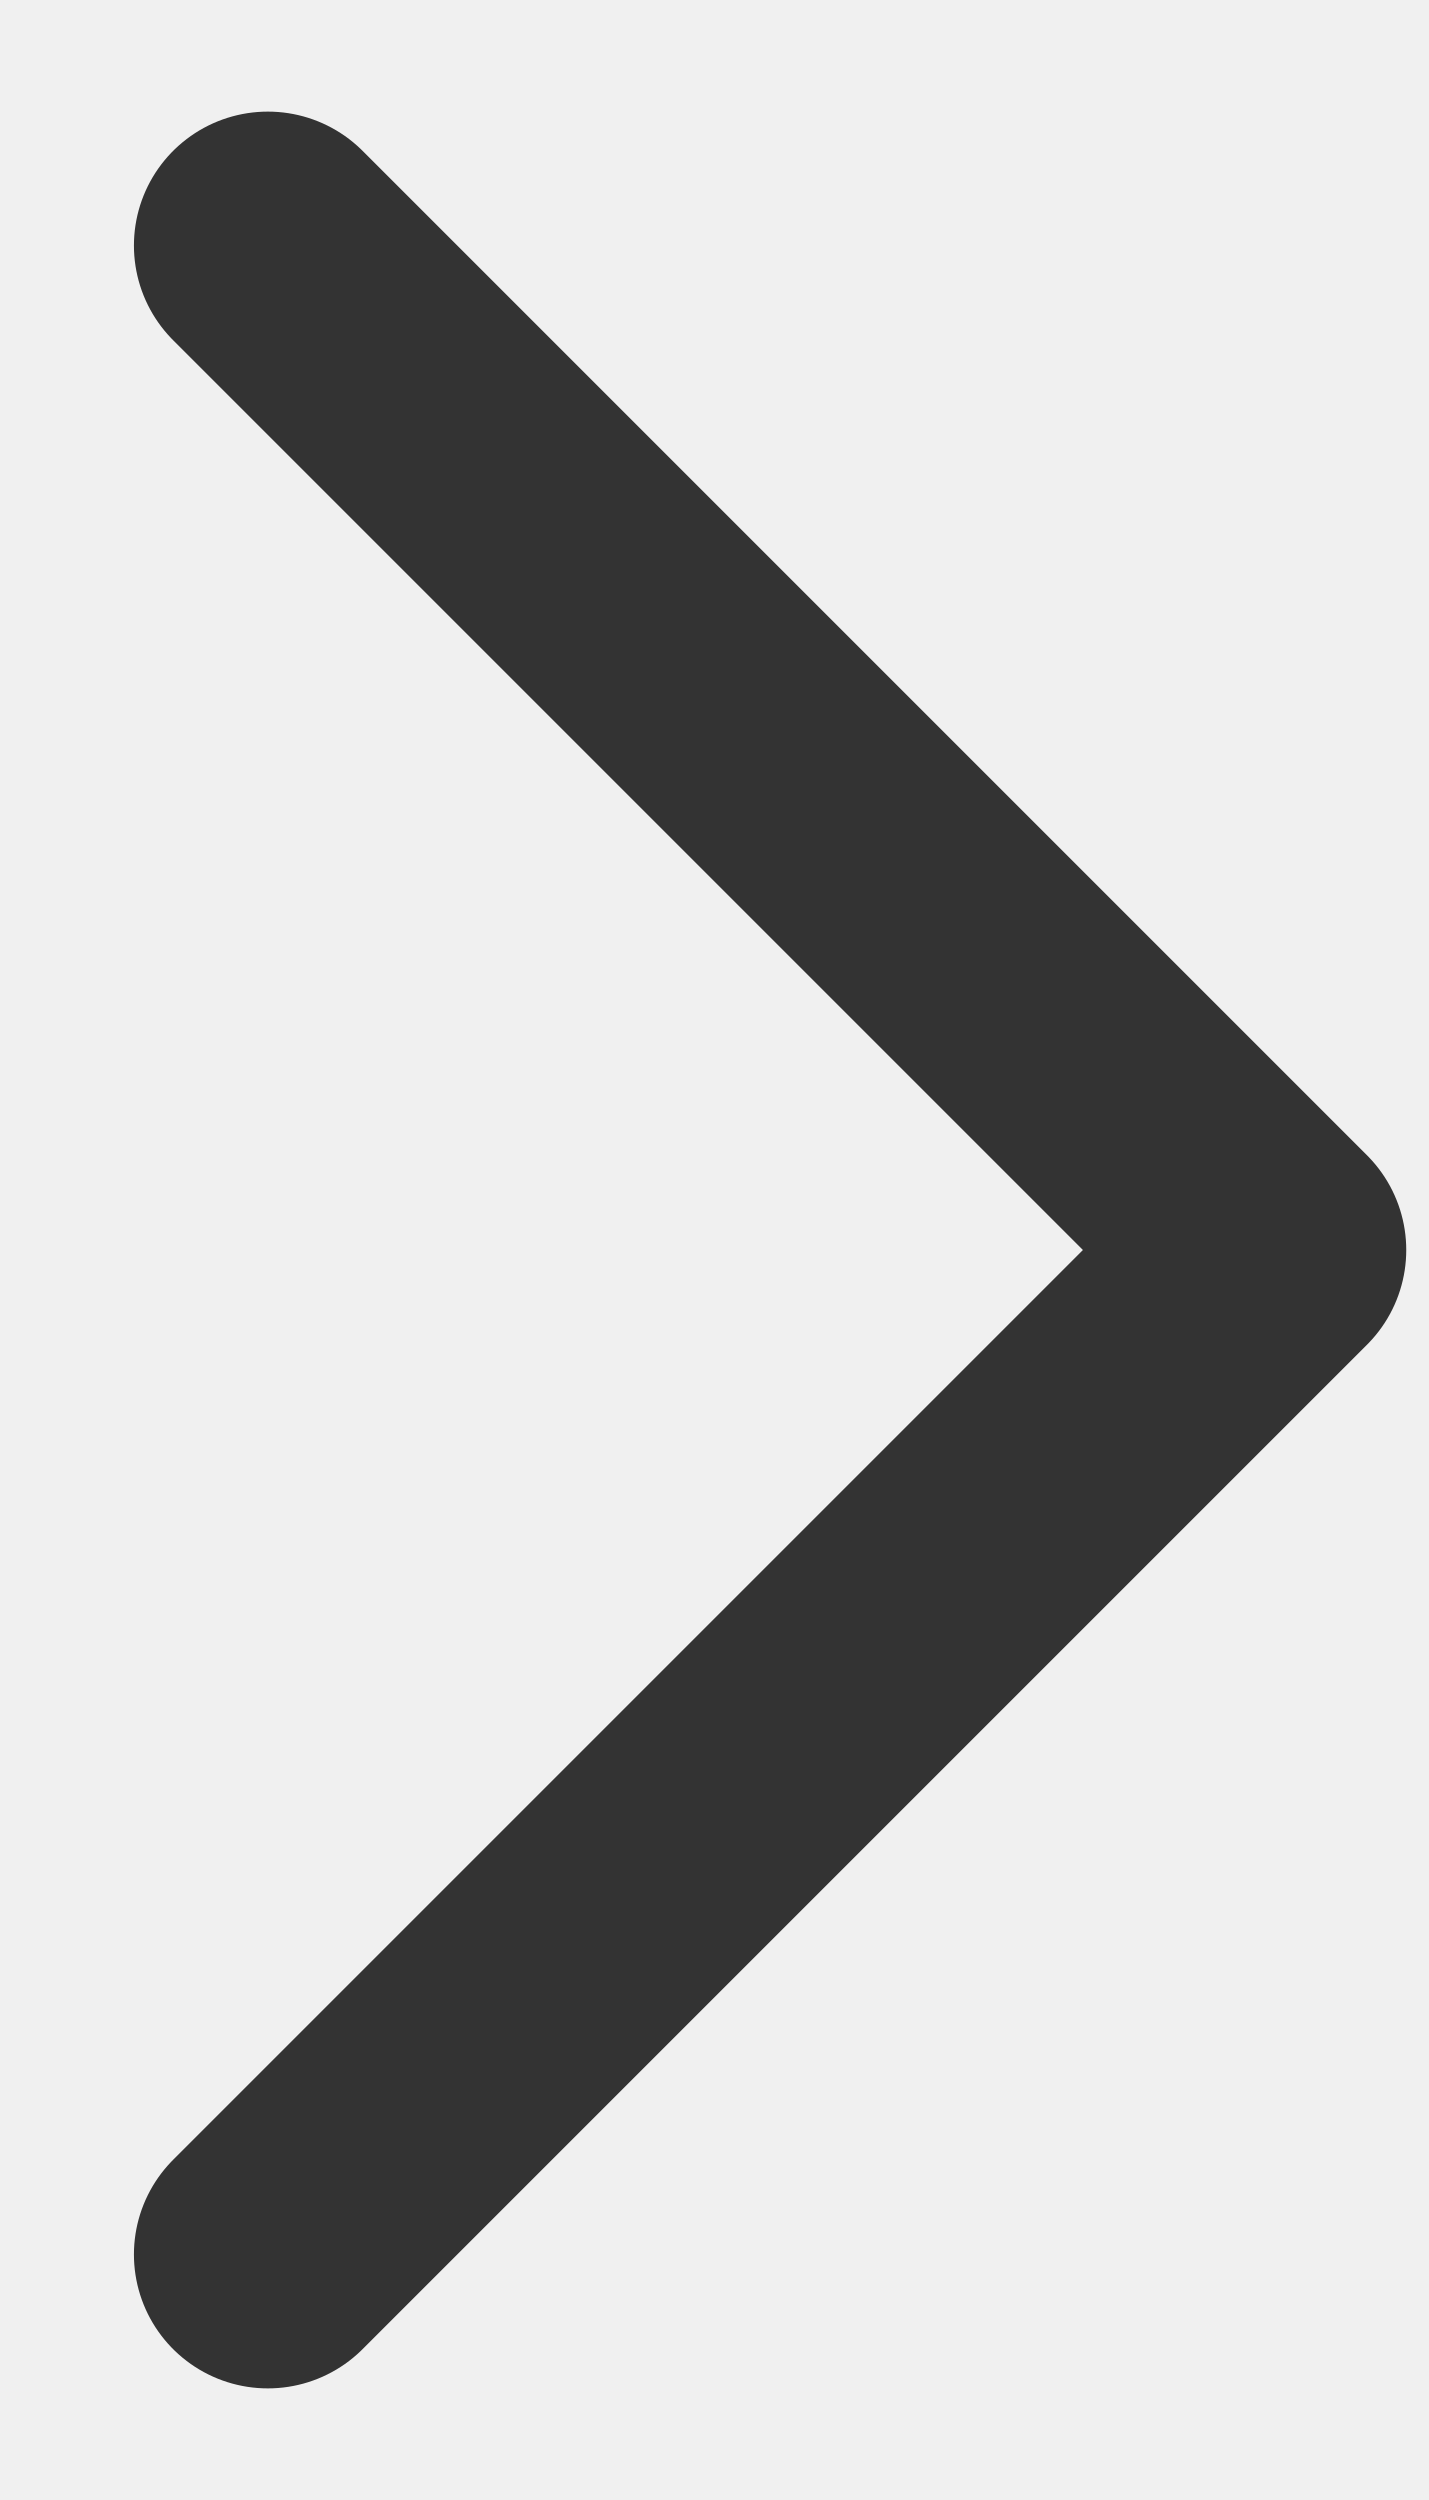
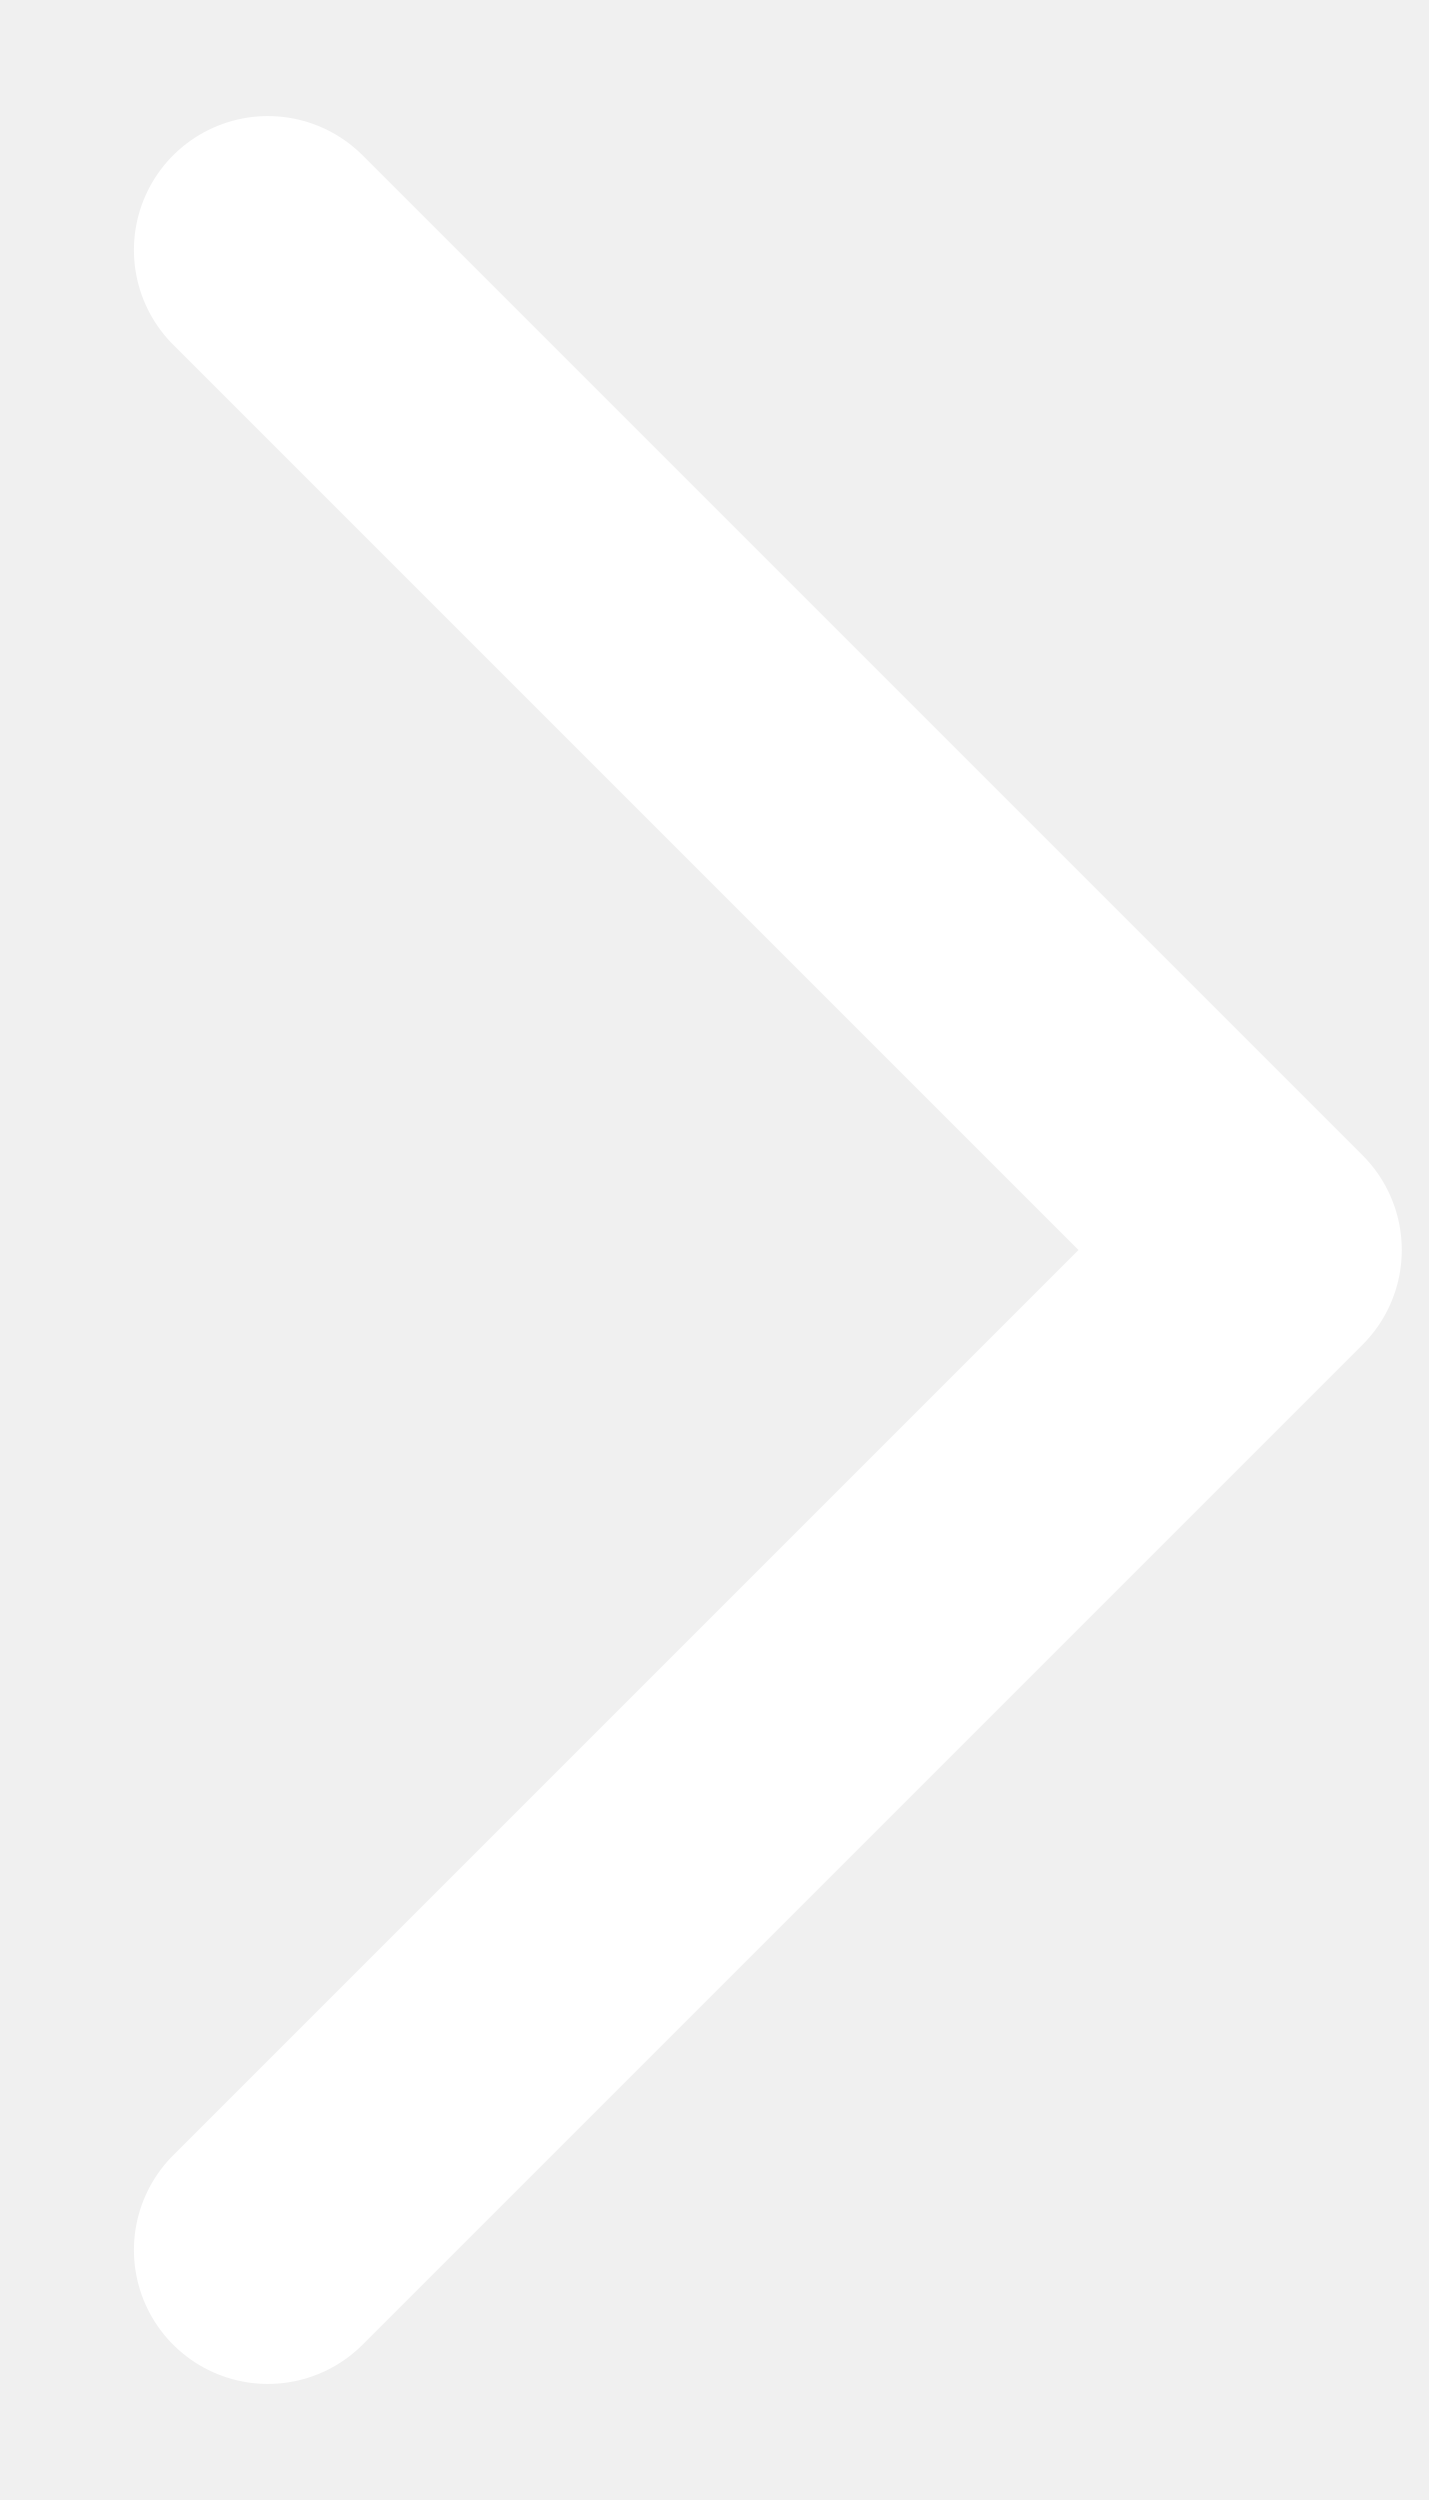
- <svg xmlns="http://www.w3.org/2000/svg" width="8" height="14" viewBox="0 0 8 14" fill="none">
-   <path d="M1.5 1.375L7.125 7L1.5 12.625" stroke="#333333" stroke-width="1.5" stroke-linecap="round" stroke-linejoin="round" />
+ <svg xmlns="http://www.w3.org/2000/svg" version="1.1" id="Layer_1" x="0px" y="0px" viewBox="0 0 8 14" style="enable-background:new 0 0 8 14;" xml:space="preserve">
+   <style type="text/css">
+ 	.st0{fill:none;stroke:#FFFFFF;stroke-width:1.5;stroke-linecap:round;stroke-linejoin:round;}
+ </style>
+   <path class="st0" d="M1.5,1.4L7.1,7l-5.6,5.6" />
</svg>
